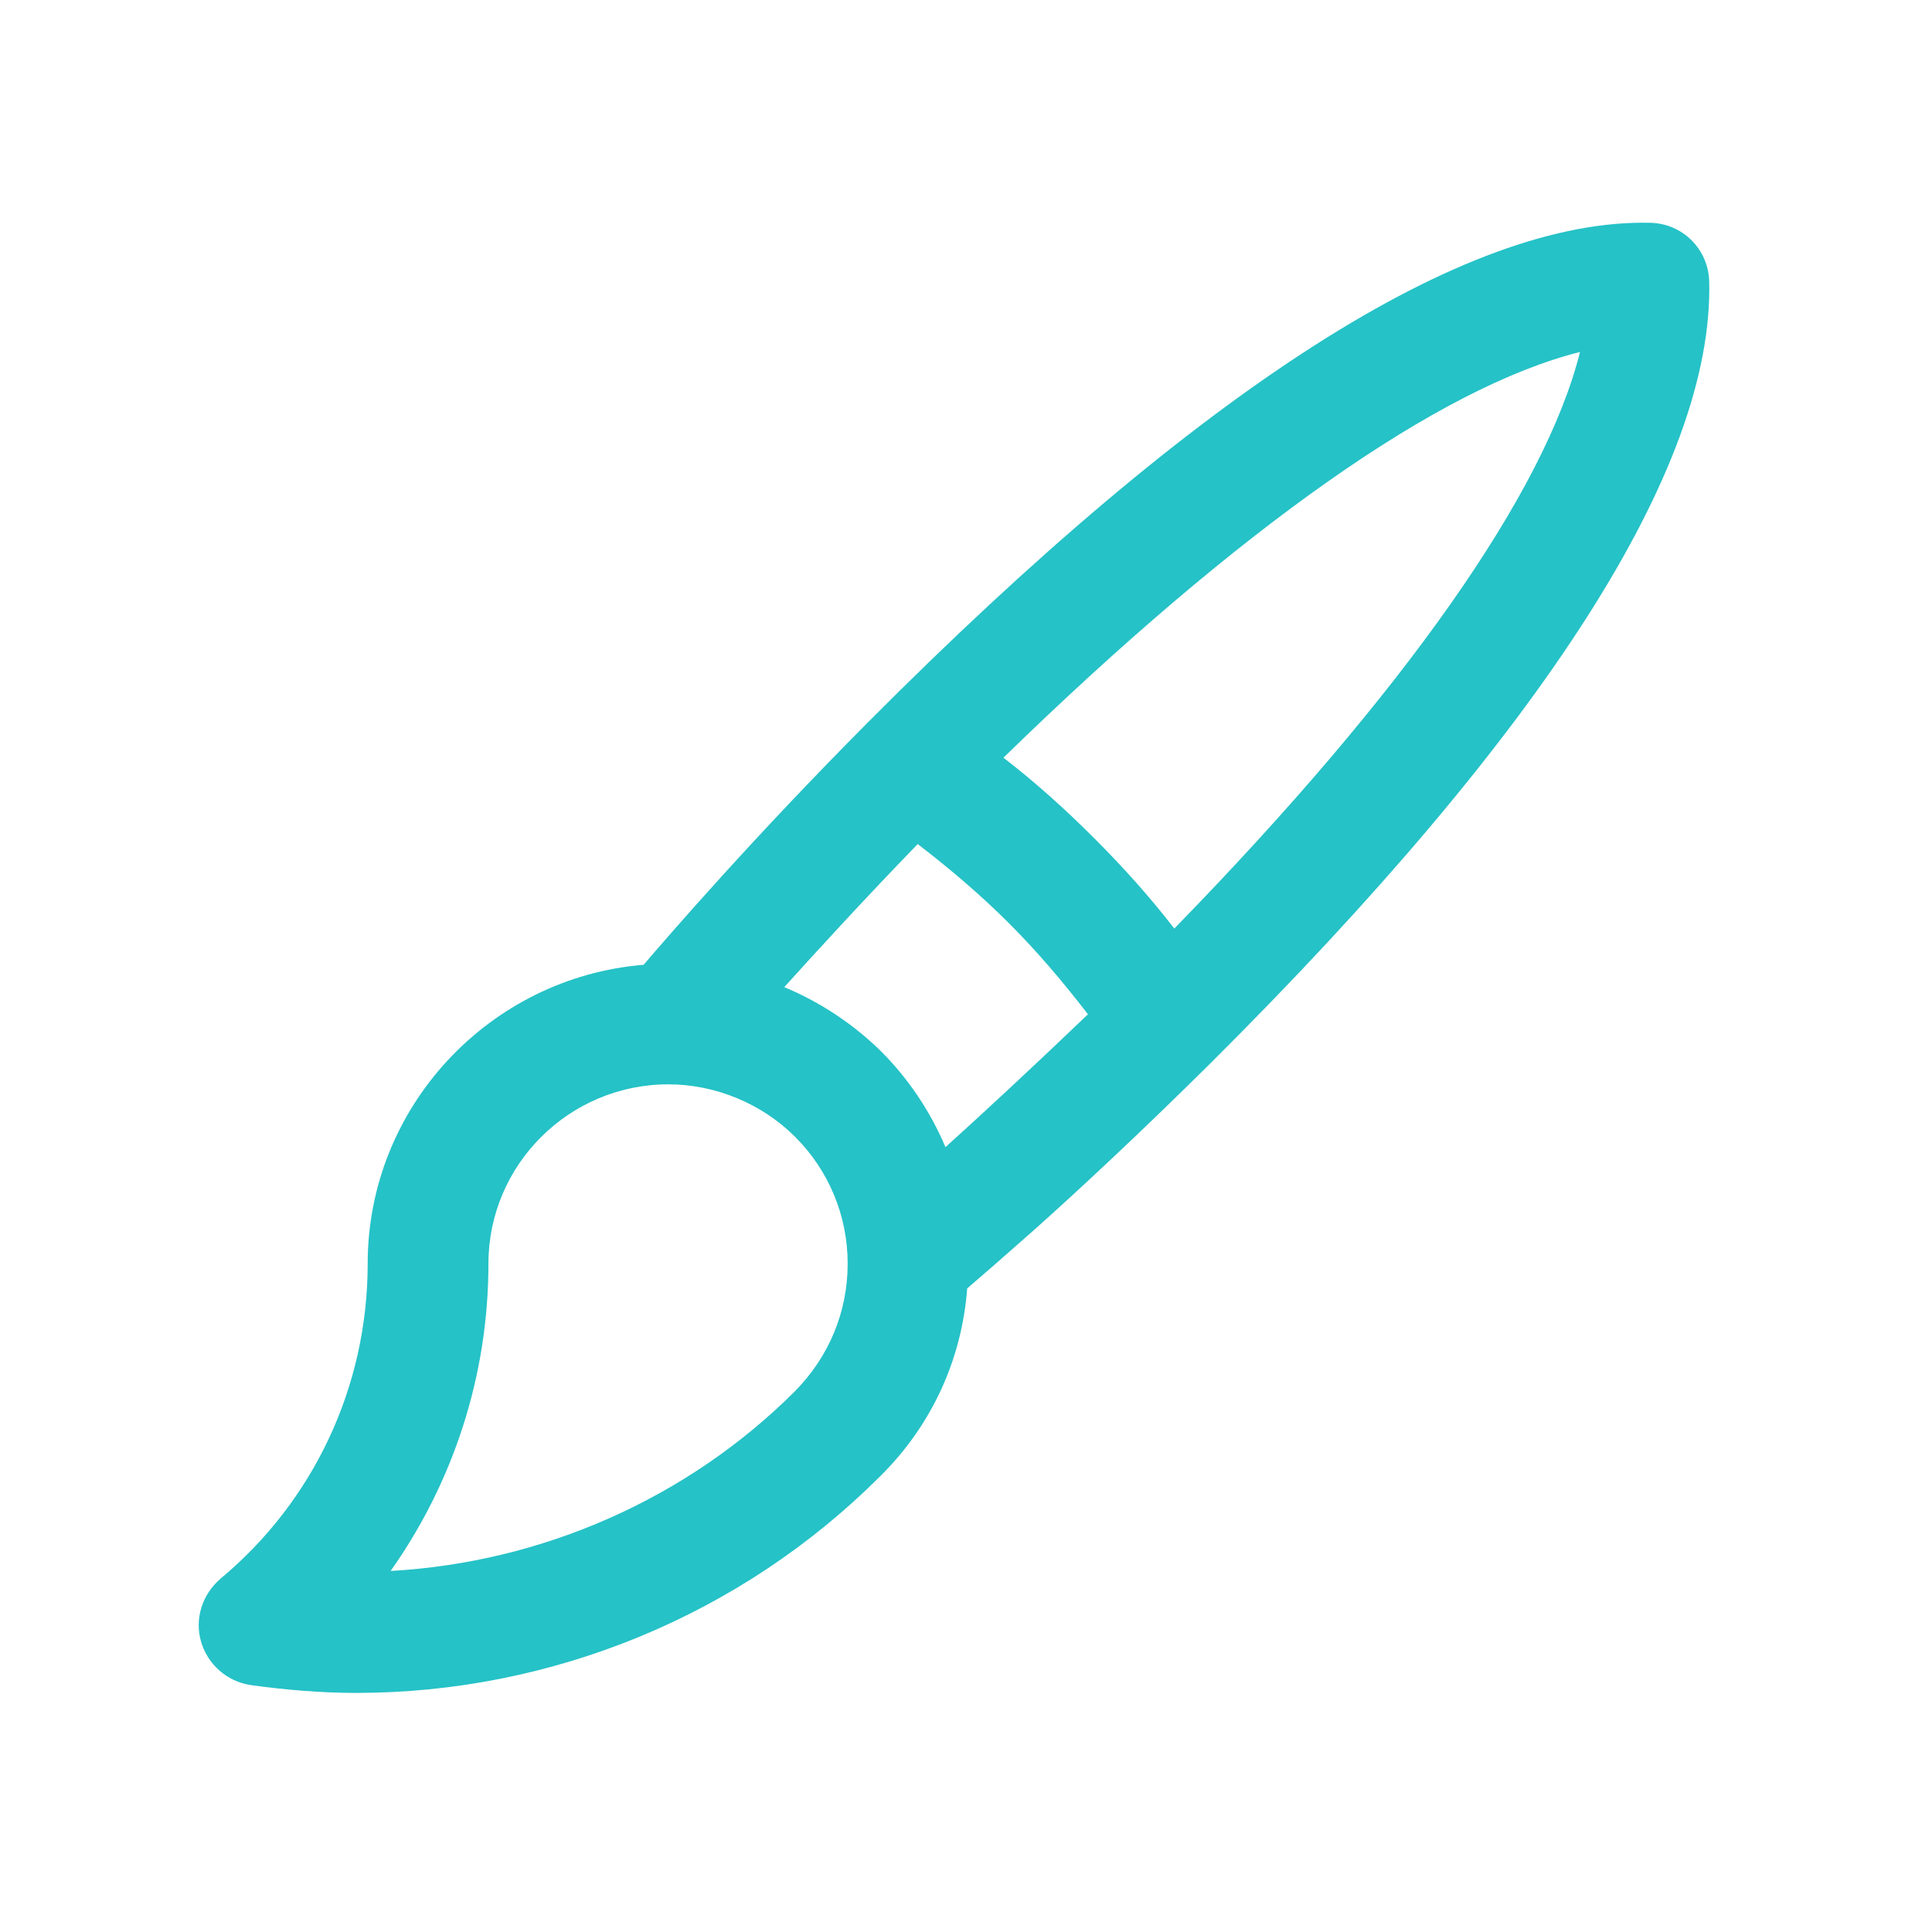
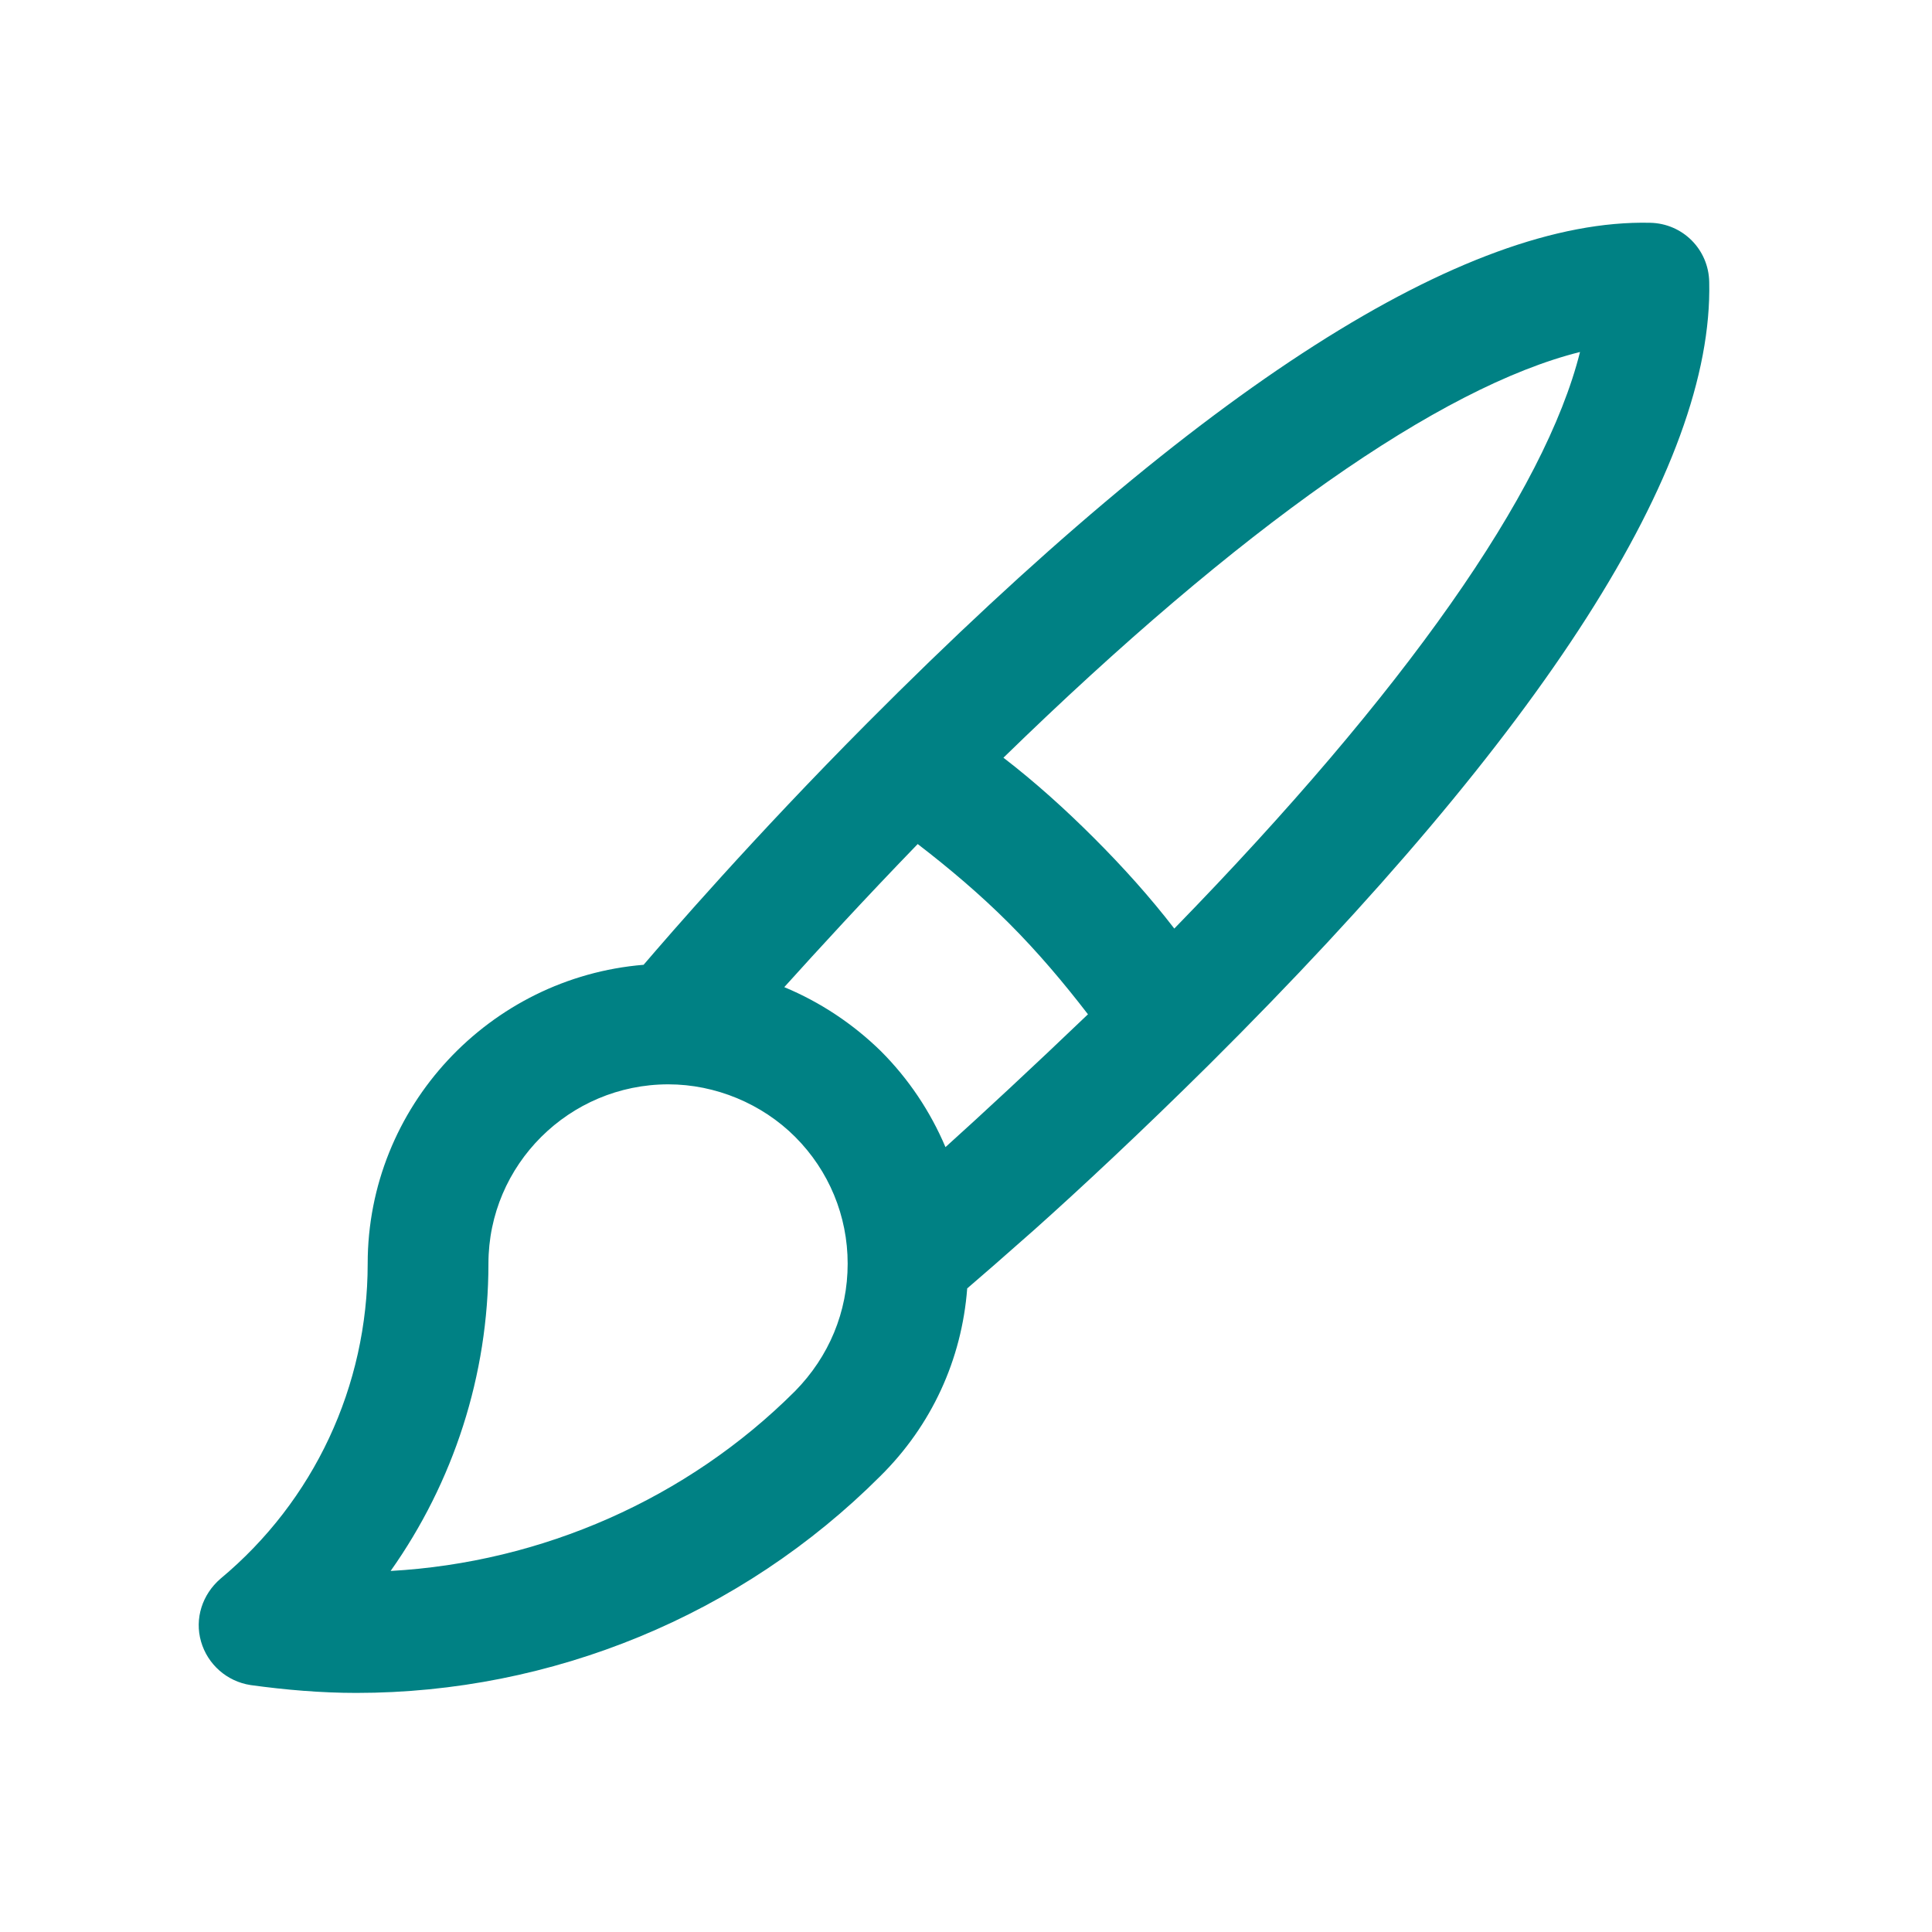
<svg xmlns="http://www.w3.org/2000/svg" width="32" height="32" viewBox="0 0 32 32" fill="none">
-   <path d="M27.33 3.69C24.27 3.62 19.9 6.41 14.37 11.97C12.47 13.88 11.08 15.49 10.66 15.98C8.11 16.19 6.09 18.33 6.09 20.93C6.09 22.96 5.2 24.86 3.65 26.15C3.35 26.41 3.22 26.81 3.33 27.19C3.44 27.57 3.76 27.85 4.15 27.91C4.73 27.99 5.32 28.04 5.9 28.04C7.52 28.04 9.11 27.72 10.59 27.11C12.07 26.5 13.43 25.6 14.58 24.45C15.43 23.61 15.93 22.52 16.02 21.34C16.22 21.17 16.61 20.83 17.13 20.37C17.88 19.7 18.9 18.75 20.03 17.63C25.59 12.1 28.38 7.74 28.31 4.67C28.3 4.13 27.87 3.7 27.33 3.69ZM13.17 23.04C11.38 24.83 8.97 25.88 6.47 26.02C7.51 24.55 8.09 22.78 8.09 20.93C8.09 19.29 9.43 17.96 11.07 17.96C11.85 17.96 12.62 18.28 13.17 18.83C13.73 19.39 14.04 20.14 14.04 20.93C14.04 21.73 13.73 22.47 13.17 23.04ZM15.66 19C15.41 18.41 15.05 17.87 14.59 17.41C14.13 16.96 13.59 16.6 12.99 16.35C13.54 15.74 14.3 14.91 15.2 13.98C15.72 14.38 16.23 14.81 16.71 15.29C17.19 15.77 17.62 16.28 18.02 16.8C17.09 17.69 16.27 18.45 15.66 19ZM19.45 15.38C19.05 14.86 18.6 14.36 18.12 13.88C17.64 13.4 17.14 12.95 16.62 12.55C20.54 8.73 23.85 6.41 26.17 5.83C25.59 8.15 23.27 11.46 19.45 15.38Z" fill="#25C2C7" />
+   <path d="M27.33 3.69C24.27 3.62 19.9 6.41 14.37 11.97C12.47 13.88 11.08 15.49 10.66 15.98C8.11 16.19 6.09 18.33 6.09 20.93C6.09 22.96 5.2 24.86 3.65 26.15C3.35 26.41 3.22 26.81 3.33 27.19C3.44 27.57 3.76 27.85 4.15 27.91C4.73 27.99 5.32 28.04 5.9 28.04C7.52 28.04 9.11 27.72 10.59 27.11C12.07 26.5 13.43 25.6 14.58 24.45C15.43 23.61 15.93 22.52 16.02 21.34C16.22 21.17 16.61 20.83 17.13 20.37C17.88 19.7 18.9 18.75 20.03 17.63C25.59 12.1 28.38 7.74 28.31 4.67C28.3 4.13 27.87 3.7 27.33 3.69ZM13.17 23.04C11.38 24.83 8.97 25.88 6.47 26.02C7.51 24.55 8.09 22.78 8.09 20.93C8.09 19.29 9.43 17.96 11.07 17.96C11.85 17.96 12.62 18.28 13.17 18.83C13.73 19.39 14.04 20.14 14.04 20.93C14.04 21.73 13.73 22.47 13.17 23.04ZM15.66 19C15.41 18.41 15.05 17.87 14.59 17.41C14.13 16.96 13.59 16.6 12.99 16.35C13.54 15.74 14.3 14.91 15.2 13.98C15.72 14.38 16.23 14.81 16.71 15.29C17.19 15.77 17.62 16.28 18.02 16.8C17.09 17.69 16.27 18.45 15.66 19ZM19.45 15.38C19.05 14.86 18.6 14.36 18.12 13.88C17.64 13.4 17.14 12.95 16.62 12.55C20.54 8.73 23.85 6.41 26.17 5.83C25.59 8.15 23.27 11.46 19.45 15.38Z" fill="#008184" />
</svg>
